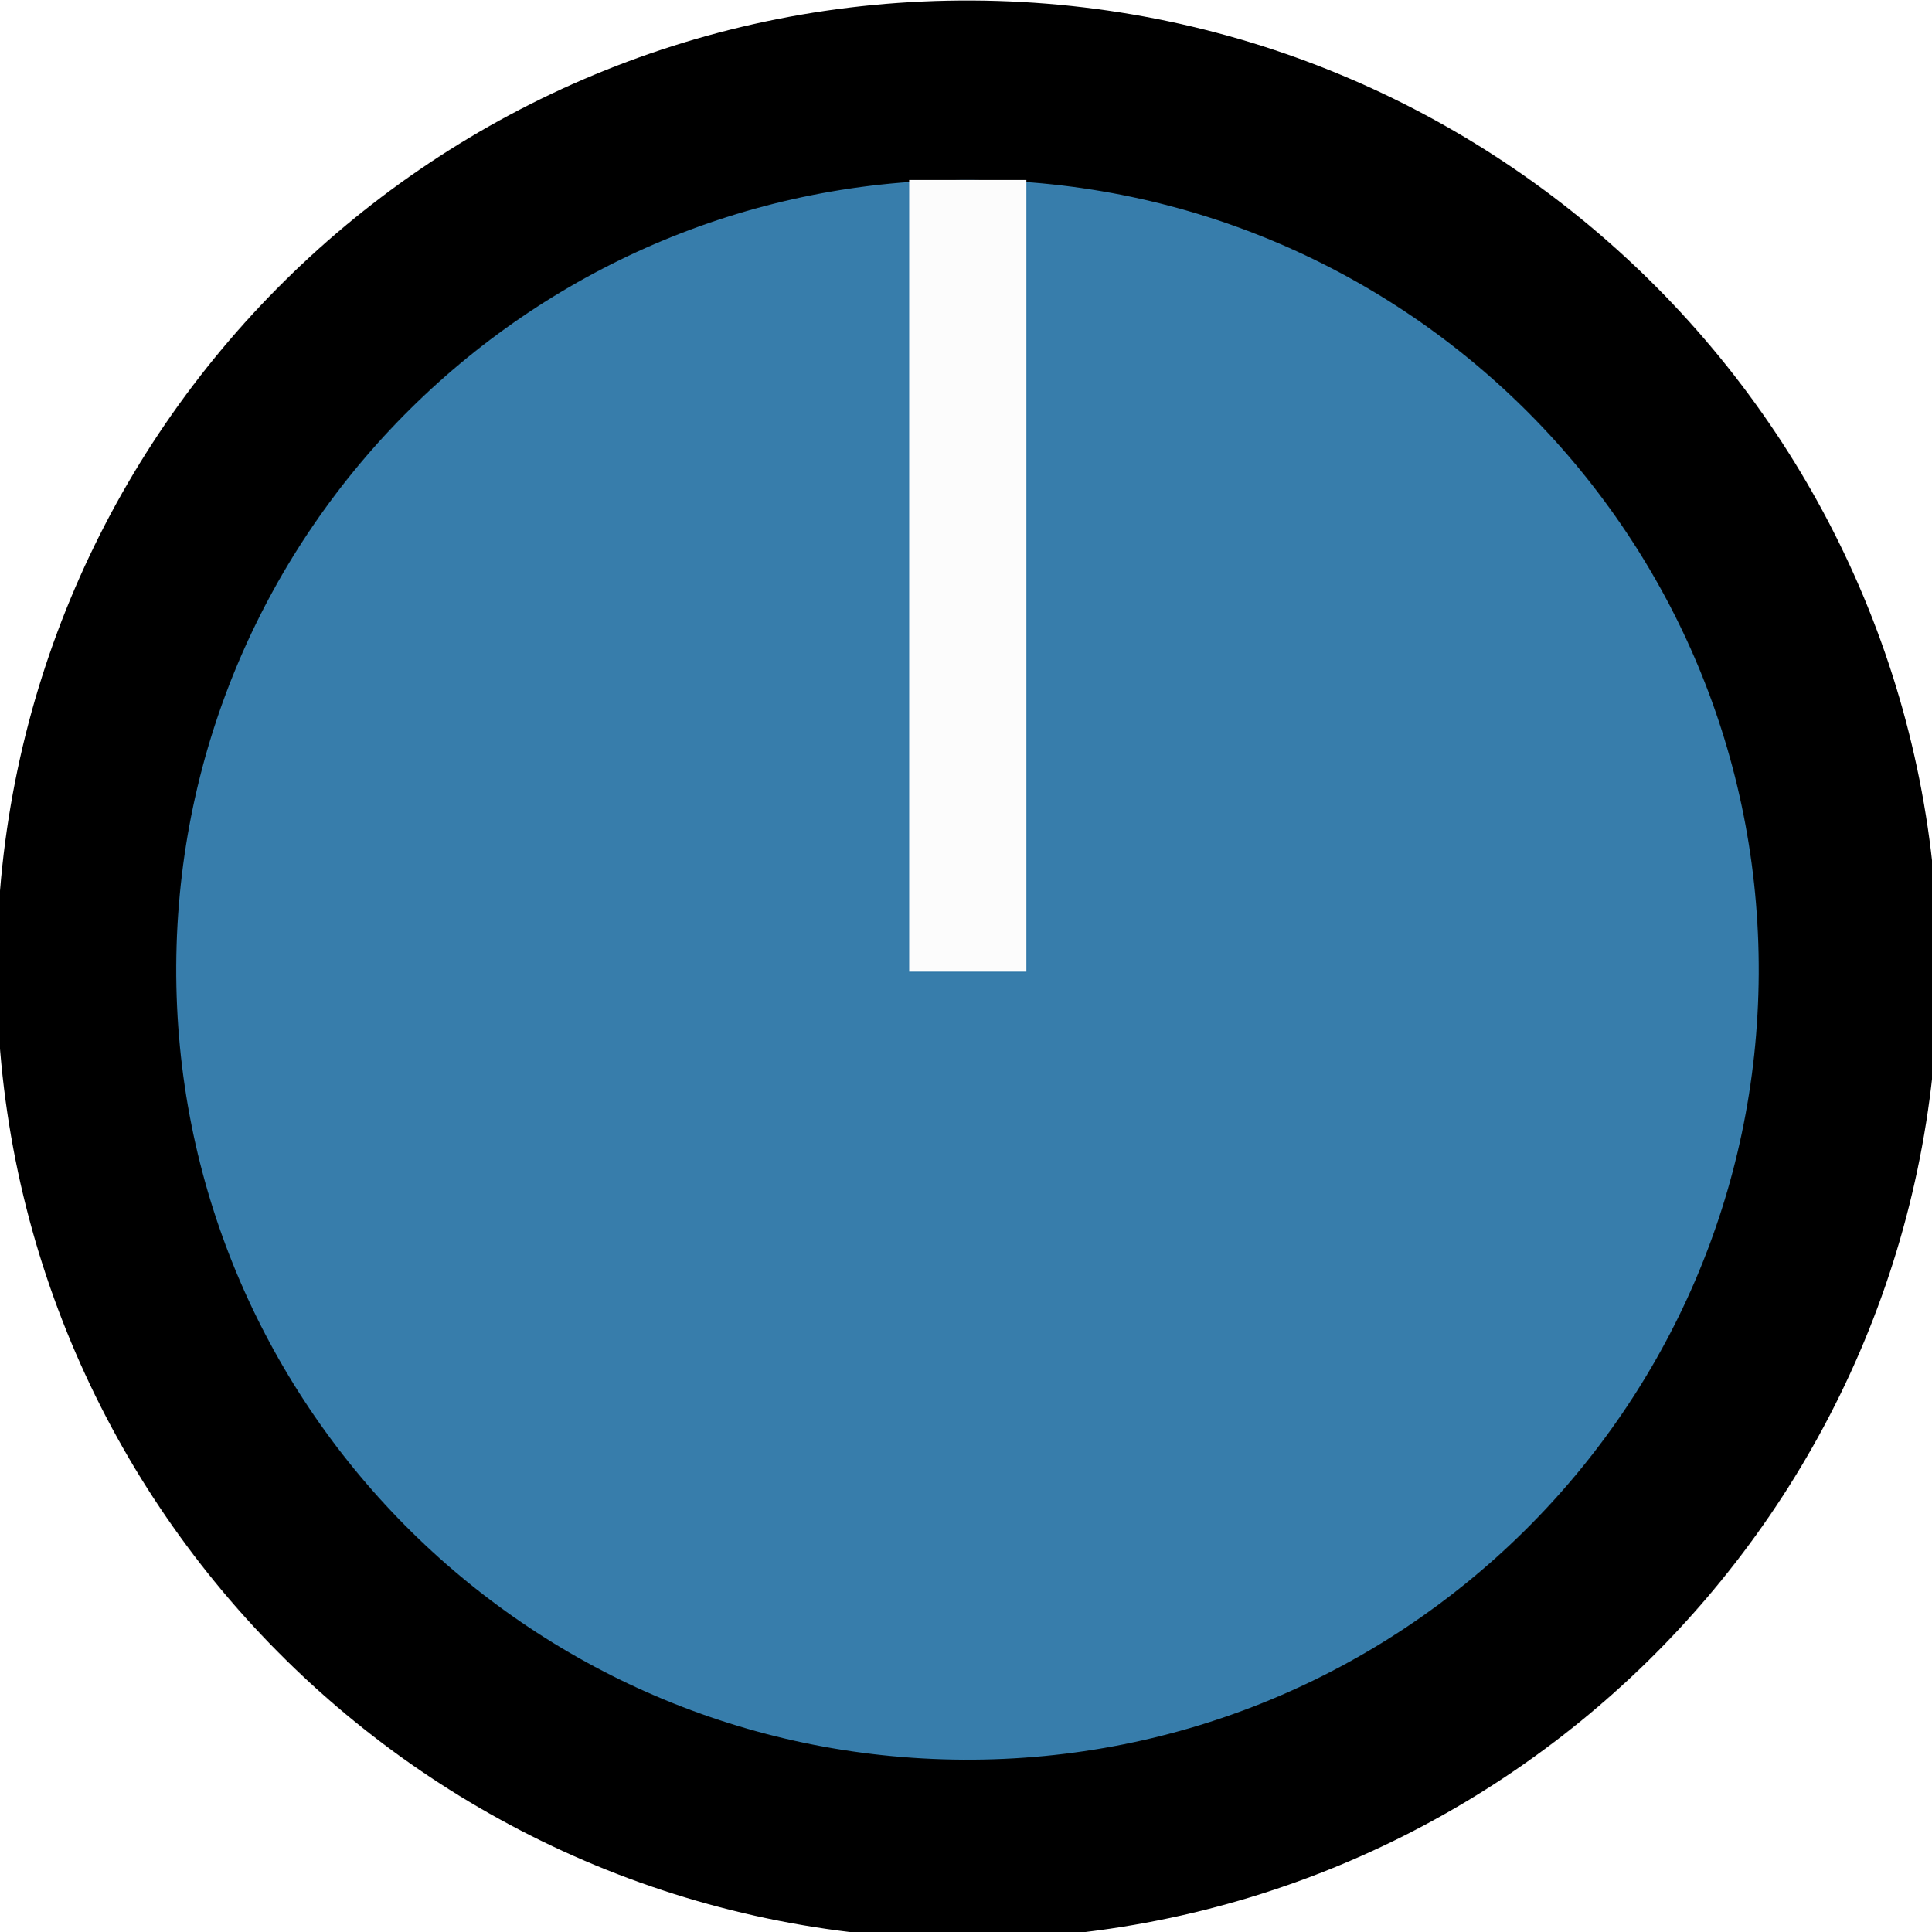
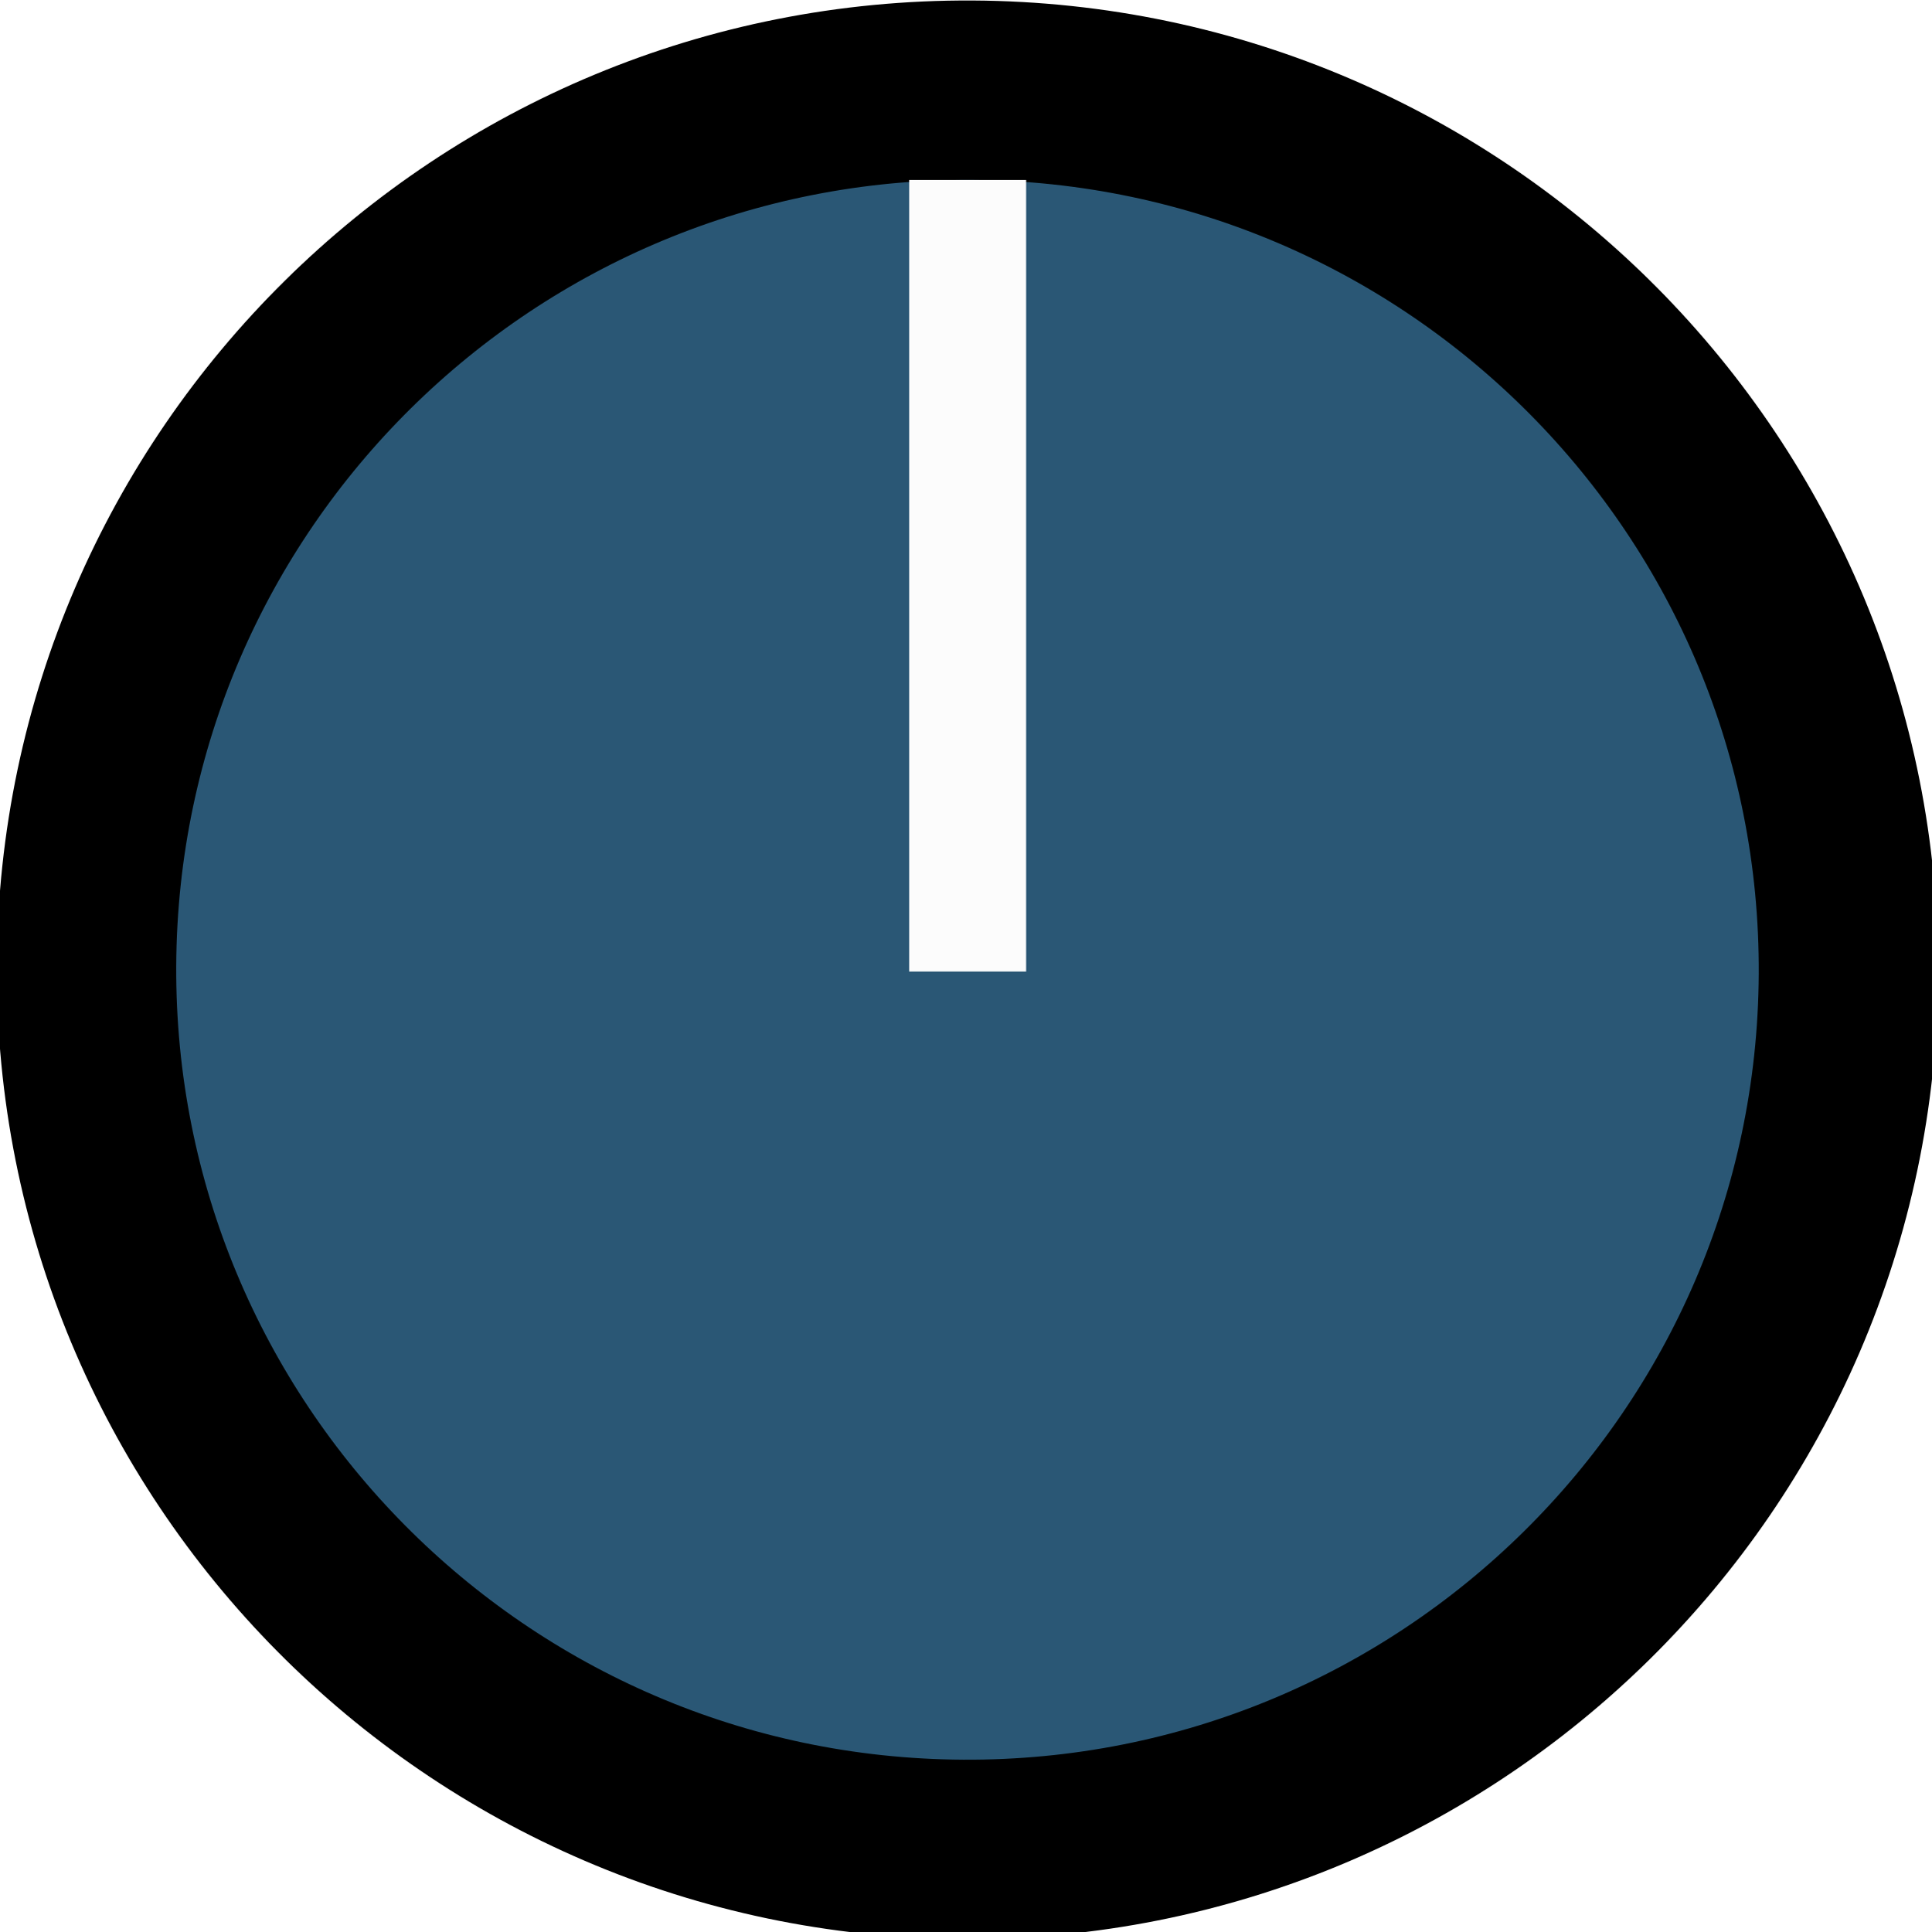
<svg xmlns="http://www.w3.org/2000/svg" id="svg49872" version="1.1" viewBox="0 0 9.937 9.937" height="37.557" width="37.557">
  <defs id="defs49866">
    <clipPath id="clip12">
      <path id="path28860" d="m 143,129.75 h 3 V 158 h -3 z m 0,0" />
    </clipPath>
    <clipPath id="clip11">
      <path id="path28857" d="m 117.395,129.75 h 54 v 54.004 h -54 z m 0,0" />
    </clipPath>
    <clipPath id="clip150">
      <path id="path29465" d="m 176,208.926 h 2 V 228 h -2 z m 0,0" />
    </clipPath>
    <clipPath id="clip149">
      <path id="path29462" d="m 159.277,208.926 h 36 v 36 h -36 z m 0,0" />
    </clipPath>
    <clipPath id="clip142">
      <path id="path29320" d="m 110,208.926 h 3 V 228 h -3 z m 0,0" />
    </clipPath>
    <clipPath id="clip141">
      <path id="path29317" d="m 93.512,208.926 h 36 v 36 H 93.512 Z m 0,0" />
    </clipPath>
  </defs>
-   <path transform="rotate(-89.60966)" style="opacity:1;fill:#377dab;fill-opacity:1;fill-rule:evenodd;stroke:#000000;stroke-width:0.923;stroke-linecap:butt;stroke-linejoin:round;stroke-miterlimit:4;stroke-dasharray:none;stroke-dashoffset:0;stroke-opacity:1" d="M -0.43,5.005 A 4.526,4.533 0 0 1 -4.949,9.545 4.526,4.533 0 0 1 -9.482,5.019 4.526,4.533 0 0 1 -4.964,0.479 4.526,4.533 0 0 1 -0.43,5.005" id="path830" />
+   <path transform="rotate(-89.60966)" style="opacity:1;fill:#2a5775;fill-opacity:1;fill-rule:evenodd;stroke:#000000;stroke-width:0.923;stroke-linecap:butt;stroke-linejoin:round;stroke-miterlimit:4;stroke-dasharray:none;stroke-dashoffset:0;stroke-opacity:1" d="M -0.43,5.005 A 4.526,4.533 0 0 1 -4.949,9.545 4.526,4.533 0 0 1 -9.482,5.019 4.526,4.533 0 0 1 -4.964,0.479 4.526,4.533 0 0 1 -0.43,5.005" id="path830" />
  <path style="fill:none;fill-rule:evenodd;stroke:#fcfcfc;stroke-width:0.602;stroke-linecap:butt;stroke-linejoin:miter;stroke-miterlimit:4;stroke-dasharray:none;stroke-opacity:1" d="m 4.979,0.926 v 4.073 0" id="path832" />
</svg>
